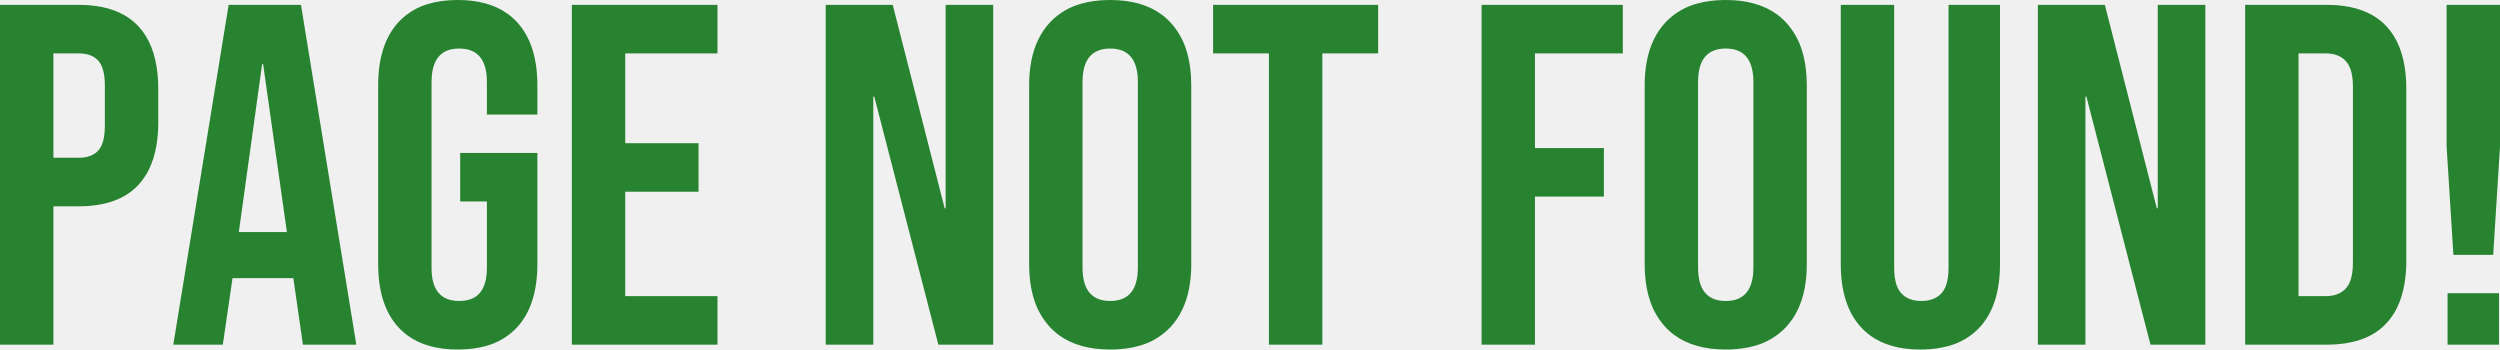
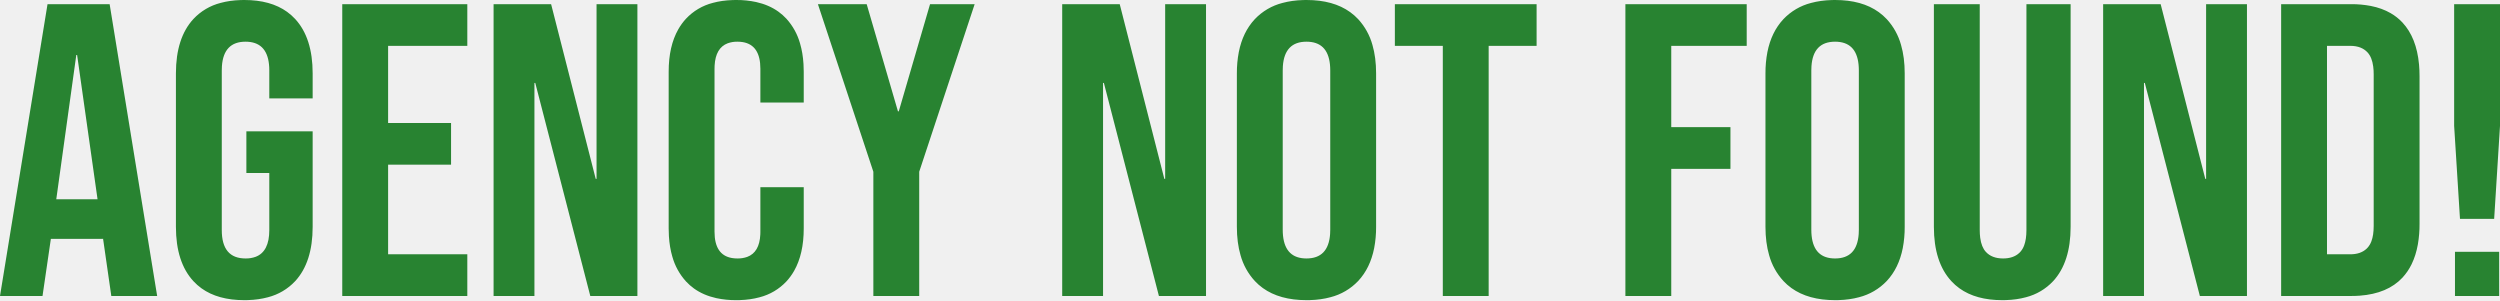
- <svg xmlns="http://www.w3.org/2000/svg" width="257.5" height="36.001" viewBox="0 0 257.5 36.001">
+ <svg xmlns="http://www.w3.org/2000/svg" width="299.85" height="36.001" viewBox="0 0 299.85 36.001">
  <g id="svgGroup" stroke-linecap="round" fill-rule="evenodd" font-size="9pt" stroke="#ffffff" stroke-width="0mm" fill="#288331" style="stroke:#ffffff;stroke-width:0mm;fill:#288331">
-     <path d="M 85.05 35.5 L 85.05 0.5 L 91.95 0.5 L 97.3 21.45 L 97.4 21.45 L 97.4 0.5 L 102.3 0.5 L 102.3 35.5 L 96.65 35.5 L 90.05 9.95 L 89.95 9.95 L 89.95 35.5 L 85.05 35.5 Z M 209.9 35.5 L 209.9 0.5 L 216.8 0.5 L 222.15 21.45 L 222.25 21.45 L 222.25 0.5 L 227.15 0.5 L 227.15 35.5 L 221.5 35.5 L 214.9 9.95 L 214.8 9.95 L 214.8 35.5 L 209.9 35.5 Z M 38.95 27.2 L 38.95 8.8 Q 38.95 4.55 41.05 2.275 A 6.75 6.75 0 0 1 44.315 0.347 Q 45.409 0.049 46.716 0.007 A 13.528 13.528 0 0 1 47.15 0 Q 50.308 0 52.281 1.418 A 6.384 6.384 0 0 1 53.25 2.275 Q 55.35 4.55 55.35 8.8 L 55.35 11.8 L 50.15 11.8 L 50.15 8.45 Q 50.15 5.378 47.89 5.042 A 4.009 4.009 0 0 0 47.3 5 Q 44.673 5 44.467 7.932 A 7.422 7.422 0 0 0 44.45 8.45 L 44.45 27.6 Q 44.45 31 47.3 31 A 3.395 3.395 0 0 0 48.513 30.801 Q 50.15 30.177 50.15 27.6 L 50.15 20.75 L 47.4 20.75 L 47.4 15.75 L 55.35 15.75 L 55.35 27.2 Q 55.35 31.45 53.25 33.725 A 6.75 6.75 0 0 1 49.985 35.653 Q 48.891 35.952 47.584 35.993 A 13.528 13.528 0 0 1 47.15 36 Q 43.992 36 42.019 34.583 A 6.384 6.384 0 0 1 41.05 33.725 Q 38.95 31.45 38.95 27.2 Z M 189.6 27.2 L 189.6 0.5 L 195.1 0.5 L 195.1 27.6 A 7.062 7.062 0 0 0 195.156 28.522 Q 195.301 29.622 195.825 30.2 Q 196.546 30.996 197.886 31 A 4.516 4.516 0 0 0 197.9 31 Q 199.122 31 199.832 30.345 A 2.286 2.286 0 0 0 199.975 30.2 A 2.358 2.358 0 0 0 200.424 29.441 Q 200.7 28.711 200.7 27.6 L 200.7 0.5 L 206 0.5 L 206 27.2 Q 206 31.45 203.9 33.725 A 6.75 6.75 0 0 1 200.635 35.653 Q 199.541 35.952 198.234 35.993 A 13.528 13.528 0 0 1 197.8 36 Q 194.642 36 192.669 34.583 A 6.384 6.384 0 0 1 191.7 33.725 Q 189.6 31.45 189.6 27.2 Z M 58.9 35.5 L 58.9 0.5 L 73.9 0.5 L 73.9 5.5 L 64.4 5.5 L 64.4 14.75 L 71.95 14.75 L 71.95 19.75 L 64.4 19.75 L 64.4 30.5 L 73.9 30.5 L 73.9 35.5 L 58.9 35.5 Z M 152.6 35.5 L 152.6 0.5 L 167.15 0.5 L 167.15 5.5 L 158.1 5.5 L 158.1 15.25 L 165.2 15.25 L 165.2 20.25 L 158.1 20.25 L 158.1 35.5 L 152.6 35.5 Z M 17.85 35.5 L 23.55 0.5 L 31 0.5 L 36.7 35.5 L 31.2 35.5 L 30.2 28.55 L 30.2 28.65 L 23.95 28.65 L 22.95 35.5 L 17.85 35.5 Z M 130.7 35.5 L 130.7 5.5 L 124.95 5.5 L 124.95 0.5 L 141.95 0.5 L 141.95 5.5 L 136.2 5.5 L 136.2 35.5 L 130.7 35.5 Z M 231.25 35.5 L 231.25 0.5 L 239.65 0.5 A 12.142 12.142 0 0 1 242.006 0.714 Q 243.346 0.979 244.379 1.575 A 6.076 6.076 0 0 1 245.8 2.7 Q 247.492 4.516 247.788 7.729 A 15.535 15.535 0 0 1 247.85 9.15 L 247.85 26.85 A 14.077 14.077 0 0 1 247.65 29.306 Q 247.412 30.644 246.893 31.7 A 6.599 6.599 0 0 1 245.8 33.3 Q 244.011 35.22 240.662 35.465 A 13.894 13.894 0 0 1 239.65 35.5 L 231.25 35.5 Z M 0 35.5 L 0 0.5 L 8.1 0.5 A 12.142 12.142 0 0 1 10.456 0.714 Q 11.796 0.979 12.829 1.575 A 6.076 6.076 0 0 1 14.25 2.7 Q 15.942 4.516 16.238 7.729 A 15.535 15.535 0 0 1 16.3 9.15 L 16.3 12.6 A 14.077 14.077 0 0 1 16.1 15.056 Q 15.862 16.394 15.343 17.45 A 6.599 6.599 0 0 1 14.25 19.05 Q 12.461 20.97 9.112 21.215 A 13.894 13.894 0 0 1 8.1 21.25 L 5.5 21.25 L 5.5 35.5 L 0 35.5 Z M 106 27.2 L 106 8.8 A 13.196 13.196 0 0 1 106.231 6.249 Q 106.705 3.846 108.15 2.3 A 6.927 6.927 0 0 1 111.476 0.351 Q 112.601 0.046 113.947 0.006 A 13.768 13.768 0 0 1 114.35 0 Q 117.571 0 119.59 1.455 A 6.561 6.561 0 0 1 120.55 2.3 A 7.517 7.517 0 0 1 122.259 5.384 Q 122.7 6.897 122.7 8.8 L 122.7 27.2 A 13.196 13.196 0 0 1 122.469 29.752 Q 121.995 32.155 120.55 33.7 A 6.927 6.927 0 0 1 117.224 35.649 Q 116.099 35.955 114.753 35.995 A 13.768 13.768 0 0 1 114.35 36 Q 111.129 36 109.11 34.546 A 6.561 6.561 0 0 1 108.15 33.7 A 7.517 7.517 0 0 1 106.441 30.616 Q 106 29.103 106 27.2 Z M 169.4 27.2 L 169.4 8.8 A 13.196 13.196 0 0 1 169.631 6.249 Q 170.105 3.846 171.55 2.3 A 6.927 6.927 0 0 1 174.876 0.351 Q 176.001 0.046 177.347 0.006 A 13.768 13.768 0 0 1 177.75 0 Q 180.971 0 182.99 1.455 A 6.561 6.561 0 0 1 183.95 2.3 A 7.517 7.517 0 0 1 185.659 5.384 Q 186.1 6.897 186.1 8.8 L 186.1 27.2 A 13.196 13.196 0 0 1 185.869 29.752 Q 185.395 32.155 183.95 33.7 A 6.927 6.927 0 0 1 180.624 35.649 Q 179.499 35.955 178.153 35.995 A 13.768 13.768 0 0 1 177.75 36 Q 174.529 36 172.51 34.546 A 6.561 6.561 0 0 1 171.55 33.7 A 7.517 7.517 0 0 1 169.841 30.616 Q 169.4 29.103 169.4 27.2 Z M 252.7 26.25 L 252 15.1 L 252 0.5 L 257.5 0.5 L 257.5 15.1 L 256.8 26.25 L 252.7 26.25 Z M 236.75 30.5 L 239.55 30.5 Q 240.772 30.5 241.482 29.845 A 2.286 2.286 0 0 0 241.625 29.7 A 2.358 2.358 0 0 0 242.074 28.941 Q 242.35 28.211 242.35 27.1 L 242.35 8.9 A 7.062 7.062 0 0 0 242.294 7.979 Q 242.149 6.878 241.625 6.3 Q 240.904 5.505 239.564 5.5 A 4.516 4.516 0 0 0 239.55 5.5 L 236.75 5.5 L 236.75 30.5 Z M 117.2 27.55 L 117.2 8.45 Q 117.2 5.378 114.94 5.042 A 4.009 4.009 0 0 0 114.35 5 Q 111.723 5 111.517 7.932 A 7.422 7.422 0 0 0 111.5 8.45 L 111.5 27.55 Q 111.5 30.623 113.76 30.959 A 4.009 4.009 0 0 0 114.35 31 Q 116.977 31 117.183 28.069 A 7.422 7.422 0 0 0 117.2 27.55 Z M 180.6 27.55 L 180.6 8.45 Q 180.6 5.378 178.34 5.042 A 4.009 4.009 0 0 0 177.75 5 Q 175.123 5 174.917 7.932 A 7.422 7.422 0 0 0 174.9 8.45 L 174.9 27.55 Q 174.9 30.623 177.16 30.959 A 4.009 4.009 0 0 0 177.75 31 Q 180.377 31 180.583 28.069 A 7.422 7.422 0 0 0 180.6 27.55 Z M 24.6 23.9 L 29.55 23.9 L 27.1 6.6 L 27 6.6 L 24.6 23.9 Z M 5.5 16.25 L 8.1 16.25 Q 9.45 16.25 10.125 15.5 A 2.141 2.141 0 0 0 10.521 14.83 Q 10.762 14.206 10.795 13.259 A 8.884 8.884 0 0 0 10.8 12.95 L 10.8 8.8 A 7.564 7.564 0 0 0 10.752 7.918 Q 10.645 7.008 10.296 6.474 A 1.826 1.826 0 0 0 10.125 6.25 A 2.134 2.134 0 0 0 9.136 5.639 Q 8.68 5.5 8.1 5.5 L 5.5 5.5 L 5.5 16.25 Z M 252.1 35.5 L 252.1 30.2 L 257.4 30.2 L 257.4 35.5 L 252.1 35.5 Z" vector-effect="non-scaling-stroke" />
+     <path d="M 59.2 35.5 L 59.2 0.5 L 66.1 0.5 L 71.45 21.45 L 71.55 21.45 L 71.55 0.5 L 76.45 0.5 L 76.45 35.5 L 70.8 35.5 L 64.2 9.95 L 64.1 9.95 L 64.1 35.5 L 59.2 35.5 Z M 127.4 35.5 L 127.4 0.5 L 134.3 0.5 L 139.65 21.45 L 139.75 21.45 L 139.75 0.5 L 144.65 0.5 L 144.65 35.5 L 139 35.5 L 132.4 9.95 L 132.3 9.95 L 132.3 35.5 L 127.4 35.5 Z M 252.25 35.5 L 252.25 0.5 L 259.15 0.5 L 264.5 21.45 L 264.6 21.45 L 264.6 0.5 L 269.5 0.5 L 269.5 35.5 L 263.85 35.5 L 257.25 9.95 L 257.15 9.95 L 257.15 35.5 L 252.25 35.5 Z M 21.1 27.2 L 21.1 8.8 Q 21.1 4.55 23.2 2.275 A 6.75 6.75 0 0 1 26.465 0.347 Q 27.559 0.049 28.866 0.007 A 13.528 13.528 0 0 1 29.3 0 Q 32.458 0 34.431 1.418 A 6.384 6.384 0 0 1 35.4 2.275 Q 37.5 4.55 37.5 8.8 L 37.5 11.8 L 32.3 11.8 L 32.3 8.45 Q 32.3 5.378 30.04 5.042 A 4.009 4.009 0 0 0 29.45 5 Q 26.823 5 26.617 7.932 A 7.422 7.422 0 0 0 26.6 8.45 L 26.6 27.6 Q 26.6 31 29.45 31 A 3.395 3.395 0 0 0 30.663 30.801 Q 32.3 30.177 32.3 27.6 L 32.3 20.75 L 29.55 20.75 L 29.55 15.75 L 37.5 15.75 L 37.5 27.2 Q 37.5 31.45 35.4 33.725 A 6.75 6.75 0 0 1 32.135 35.653 Q 31.041 35.952 29.734 35.993 A 13.528 13.528 0 0 1 29.3 36 Q 26.142 36 24.169 34.583 A 6.384 6.384 0 0 1 23.2 33.725 Q 21.1 31.45 21.1 27.2 Z M 231.95 27.2 L 231.95 0.5 L 237.45 0.5 L 237.45 27.6 A 7.062 7.062 0 0 0 237.506 28.522 Q 237.651 29.622 238.175 30.2 Q 238.896 30.996 240.236 31 A 4.516 4.516 0 0 0 240.25 31 Q 241.472 31 242.182 30.345 A 2.286 2.286 0 0 0 242.325 30.2 A 2.358 2.358 0 0 0 242.774 29.441 Q 243.05 28.711 243.05 27.6 L 243.05 0.5 L 248.35 0.5 L 248.35 27.2 Q 248.35 31.45 246.25 33.725 A 6.75 6.75 0 0 1 242.985 35.653 Q 241.891 35.952 240.584 35.993 A 13.528 13.528 0 0 1 240.15 36 Q 236.992 36 235.019 34.583 A 6.384 6.384 0 0 1 234.05 33.725 Q 231.95 31.45 231.95 27.2 Z M 80.2 27.4 L 80.2 8.6 Q 80.2 5.539 81.357 3.509 A 6.858 6.858 0 0 1 82.275 2.25 A 6.668 6.668 0 0 1 85.5 0.344 Q 86.58 0.049 87.872 0.007 A 13.339 13.339 0 0 1 88.3 0 A 11.06 11.06 0 0 1 90.69 0.243 Q 92.231 0.584 93.371 1.405 A 6.313 6.313 0 0 1 94.325 2.25 A 7.364 7.364 0 0 1 95.959 5.214 Q 96.29 6.336 96.372 7.68 A 14.992 14.992 0 0 1 96.4 8.6 L 96.4 12.3 L 91.2 12.3 L 91.2 8.25 Q 91.2 5.403 89.089 5.05 A 3.88 3.88 0 0 0 88.45 5 A 3.303 3.303 0 0 0 87.279 5.191 Q 85.827 5.74 85.71 7.867 A 7.009 7.009 0 0 0 85.7 8.25 L 85.7 27.8 Q 85.7 30.583 87.78 30.946 A 3.903 3.903 0 0 0 88.45 31 A 3.354 3.354 0 0 0 89.617 30.814 Q 91.096 30.267 91.193 28.112 A 6.907 6.907 0 0 0 91.2 27.8 L 91.2 22.45 L 96.4 22.45 L 96.4 27.4 Q 96.4 30.462 95.243 32.492 A 6.858 6.858 0 0 1 94.325 33.75 A 6.668 6.668 0 0 1 91.1 35.657 Q 90.02 35.952 88.728 35.994 A 13.339 13.339 0 0 1 88.3 36 A 11.06 11.06 0 0 1 85.91 35.758 Q 84.369 35.417 83.229 34.596 A 6.313 6.313 0 0 1 82.275 33.75 A 7.364 7.364 0 0 1 80.641 30.787 Q 80.31 29.664 80.228 28.321 A 14.992 14.992 0 0 1 80.2 27.4 Z M 41.05 35.5 L 41.05 0.5 L 56.05 0.5 L 56.05 5.5 L 46.55 5.5 L 46.55 14.75 L 54.1 14.75 L 54.1 19.75 L 46.55 19.75 L 46.55 30.5 L 56.05 30.5 L 56.05 35.5 L 41.05 35.5 Z M 104.75 35.5 L 104.75 20.6 L 98.1 0.5 L 103.95 0.5 L 107.7 13.35 L 107.8 13.35 L 111.55 0.5 L 116.9 0.5 L 110.25 20.6 L 110.25 35.5 L 104.75 35.5 Z M 194.95 35.5 L 194.95 0.5 L 209.5 0.5 L 209.5 5.5 L 200.45 5.5 L 200.45 15.25 L 207.55 15.25 L 207.55 20.25 L 200.45 20.25 L 200.45 35.5 L 194.95 35.5 Z M 0 35.5 L 5.7 0.5 L 13.15 0.5 L 18.85 35.5 L 13.35 35.5 L 12.35 28.55 L 12.35 28.65 L 6.1 28.65 L 5.1 35.5 L 0 35.5 Z M 173.05 35.5 L 173.05 5.5 L 167.3 5.5 L 167.3 0.5 L 184.3 0.5 L 184.3 5.5 L 178.55 5.5 L 178.55 35.5 L 173.05 35.5 Z M 273.6 35.5 L 273.6 0.5 L 282 0.5 A 12.142 12.142 0 0 1 284.356 0.714 Q 285.696 0.979 286.729 1.575 A 6.076 6.076 0 0 1 288.15 2.7 Q 289.842 4.516 290.138 7.729 A 15.535 15.535 0 0 1 290.2 9.15 L 290.2 26.85 A 14.077 14.077 0 0 1 290 29.306 Q 289.762 30.644 289.243 31.7 A 6.599 6.599 0 0 1 288.15 33.3 Q 286.361 35.22 283.012 35.465 A 13.894 13.894 0 0 1 282 35.5 L 273.6 35.5 Z M 148.35 27.2 L 148.35 8.8 A 13.196 13.196 0 0 1 148.581 6.249 Q 149.055 3.846 150.5 2.3 A 6.927 6.927 0 0 1 153.826 0.351 Q 154.951 0.046 156.297 0.006 A 13.768 13.768 0 0 1 156.7 0 Q 159.921 0 161.94 1.455 A 6.561 6.561 0 0 1 162.9 2.3 A 7.517 7.517 0 0 1 164.609 5.384 Q 165.05 6.897 165.05 8.8 L 165.05 27.2 A 13.196 13.196 0 0 1 164.819 29.752 Q 164.345 32.155 162.9 33.7 A 6.927 6.927 0 0 1 159.574 35.649 Q 158.449 35.955 157.103 35.995 A 13.768 13.768 0 0 1 156.7 36 Q 153.479 36 151.46 34.546 A 6.561 6.561 0 0 1 150.5 33.7 A 7.517 7.517 0 0 1 148.791 30.616 Q 148.35 29.103 148.35 27.2 Z M 211.75 27.2 L 211.75 8.8 A 13.196 13.196 0 0 1 211.981 6.249 Q 212.455 3.846 213.9 2.3 A 6.927 6.927 0 0 1 217.226 0.351 Q 218.351 0.046 219.697 0.006 A 13.768 13.768 0 0 1 220.1 0 Q 223.321 0 225.34 1.455 A 6.561 6.561 0 0 1 226.3 2.3 A 7.517 7.517 0 0 1 228.009 5.384 Q 228.45 6.897 228.45 8.8 L 228.45 27.2 A 13.196 13.196 0 0 1 228.219 29.752 Q 227.745 32.155 226.3 33.7 A 6.927 6.927 0 0 1 222.974 35.649 Q 221.849 35.955 220.503 35.995 A 13.768 13.768 0 0 1 220.1 36 Q 216.879 36 214.86 34.546 A 6.561 6.561 0 0 1 213.9 33.7 A 7.517 7.517 0 0 1 212.191 30.616 Q 211.75 29.103 211.75 27.2 Z M 295.05 26.25 L 294.35 15.1 L 294.35 0.5 L 299.85 0.5 L 299.85 15.1 L 299.15 26.25 L 295.05 26.25 Z M 279.1 30.5 L 281.9 30.5 Q 283.122 30.5 283.832 29.845 A 2.286 2.286 0 0 0 283.975 29.7 A 2.358 2.358 0 0 0 284.424 28.941 Q 284.7 28.211 284.7 27.1 L 284.7 8.9 A 7.062 7.062 0 0 0 284.644 7.979 Q 284.499 6.878 283.975 6.3 Q 283.254 5.505 281.914 5.5 A 4.516 4.516 0 0 0 281.9 5.5 L 279.1 5.5 L 279.1 30.5 Z M 159.55 27.55 L 159.55 8.45 Q 159.55 5.378 157.29 5.042 A 4.009 4.009 0 0 0 156.7 5 Q 154.073 5 153.867 7.932 A 7.422 7.422 0 0 0 153.85 8.45 L 153.85 27.55 Q 153.85 30.623 156.11 30.959 A 4.009 4.009 0 0 0 156.7 31 Q 159.327 31 159.533 28.069 A 7.422 7.422 0 0 0 159.55 27.55 Z M 222.95 27.55 L 222.95 8.45 Q 222.95 5.378 220.69 5.042 A 4.009 4.009 0 0 0 220.1 5 Q 217.473 5 217.267 7.932 A 7.422 7.422 0 0 0 217.25 8.45 L 217.25 27.55 Q 217.25 30.623 219.51 30.959 A 4.009 4.009 0 0 0 220.1 31 Q 222.727 31 222.933 28.069 A 7.422 7.422 0 0 0 222.95 27.55 Z M 6.75 23.9 L 11.7 23.9 L 9.25 6.6 L 9.15 6.6 L 6.75 23.9 Z M 294.45 35.5 L 294.45 30.2 L 299.75 30.2 L 299.75 35.5 L 294.45 35.5 Z" vector-effect="non-scaling-stroke" />
  </g>
</svg>
